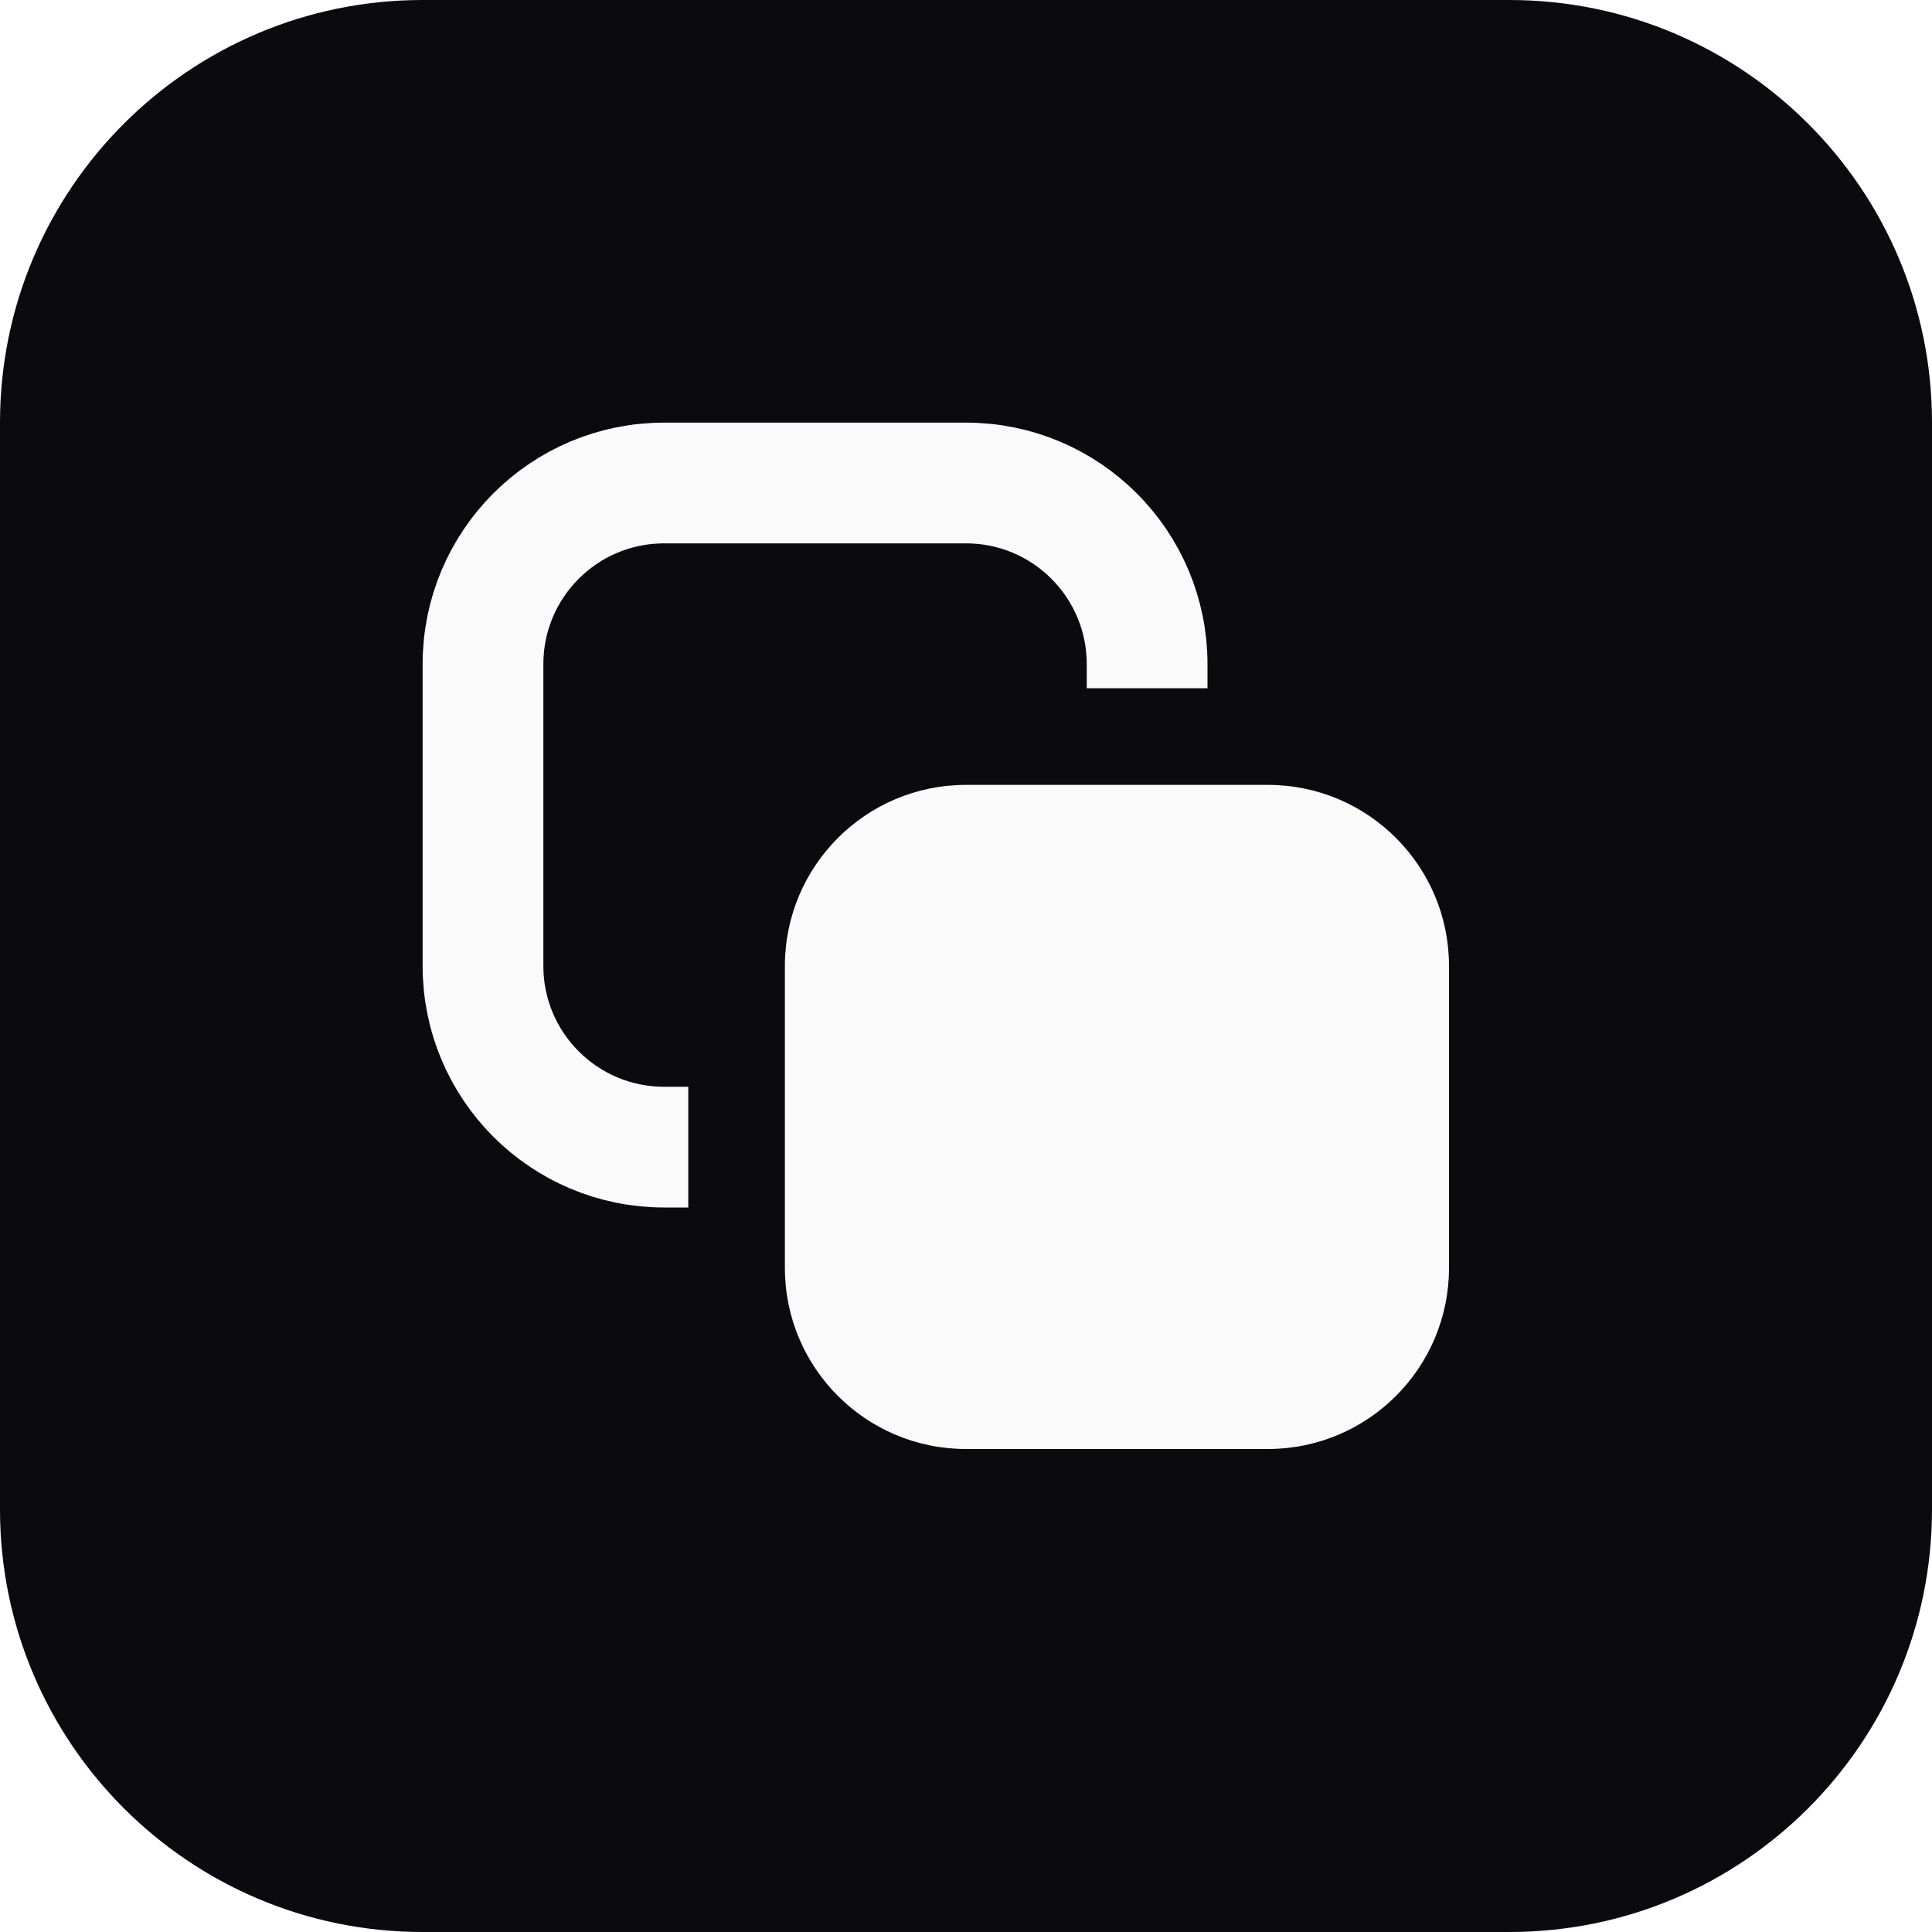
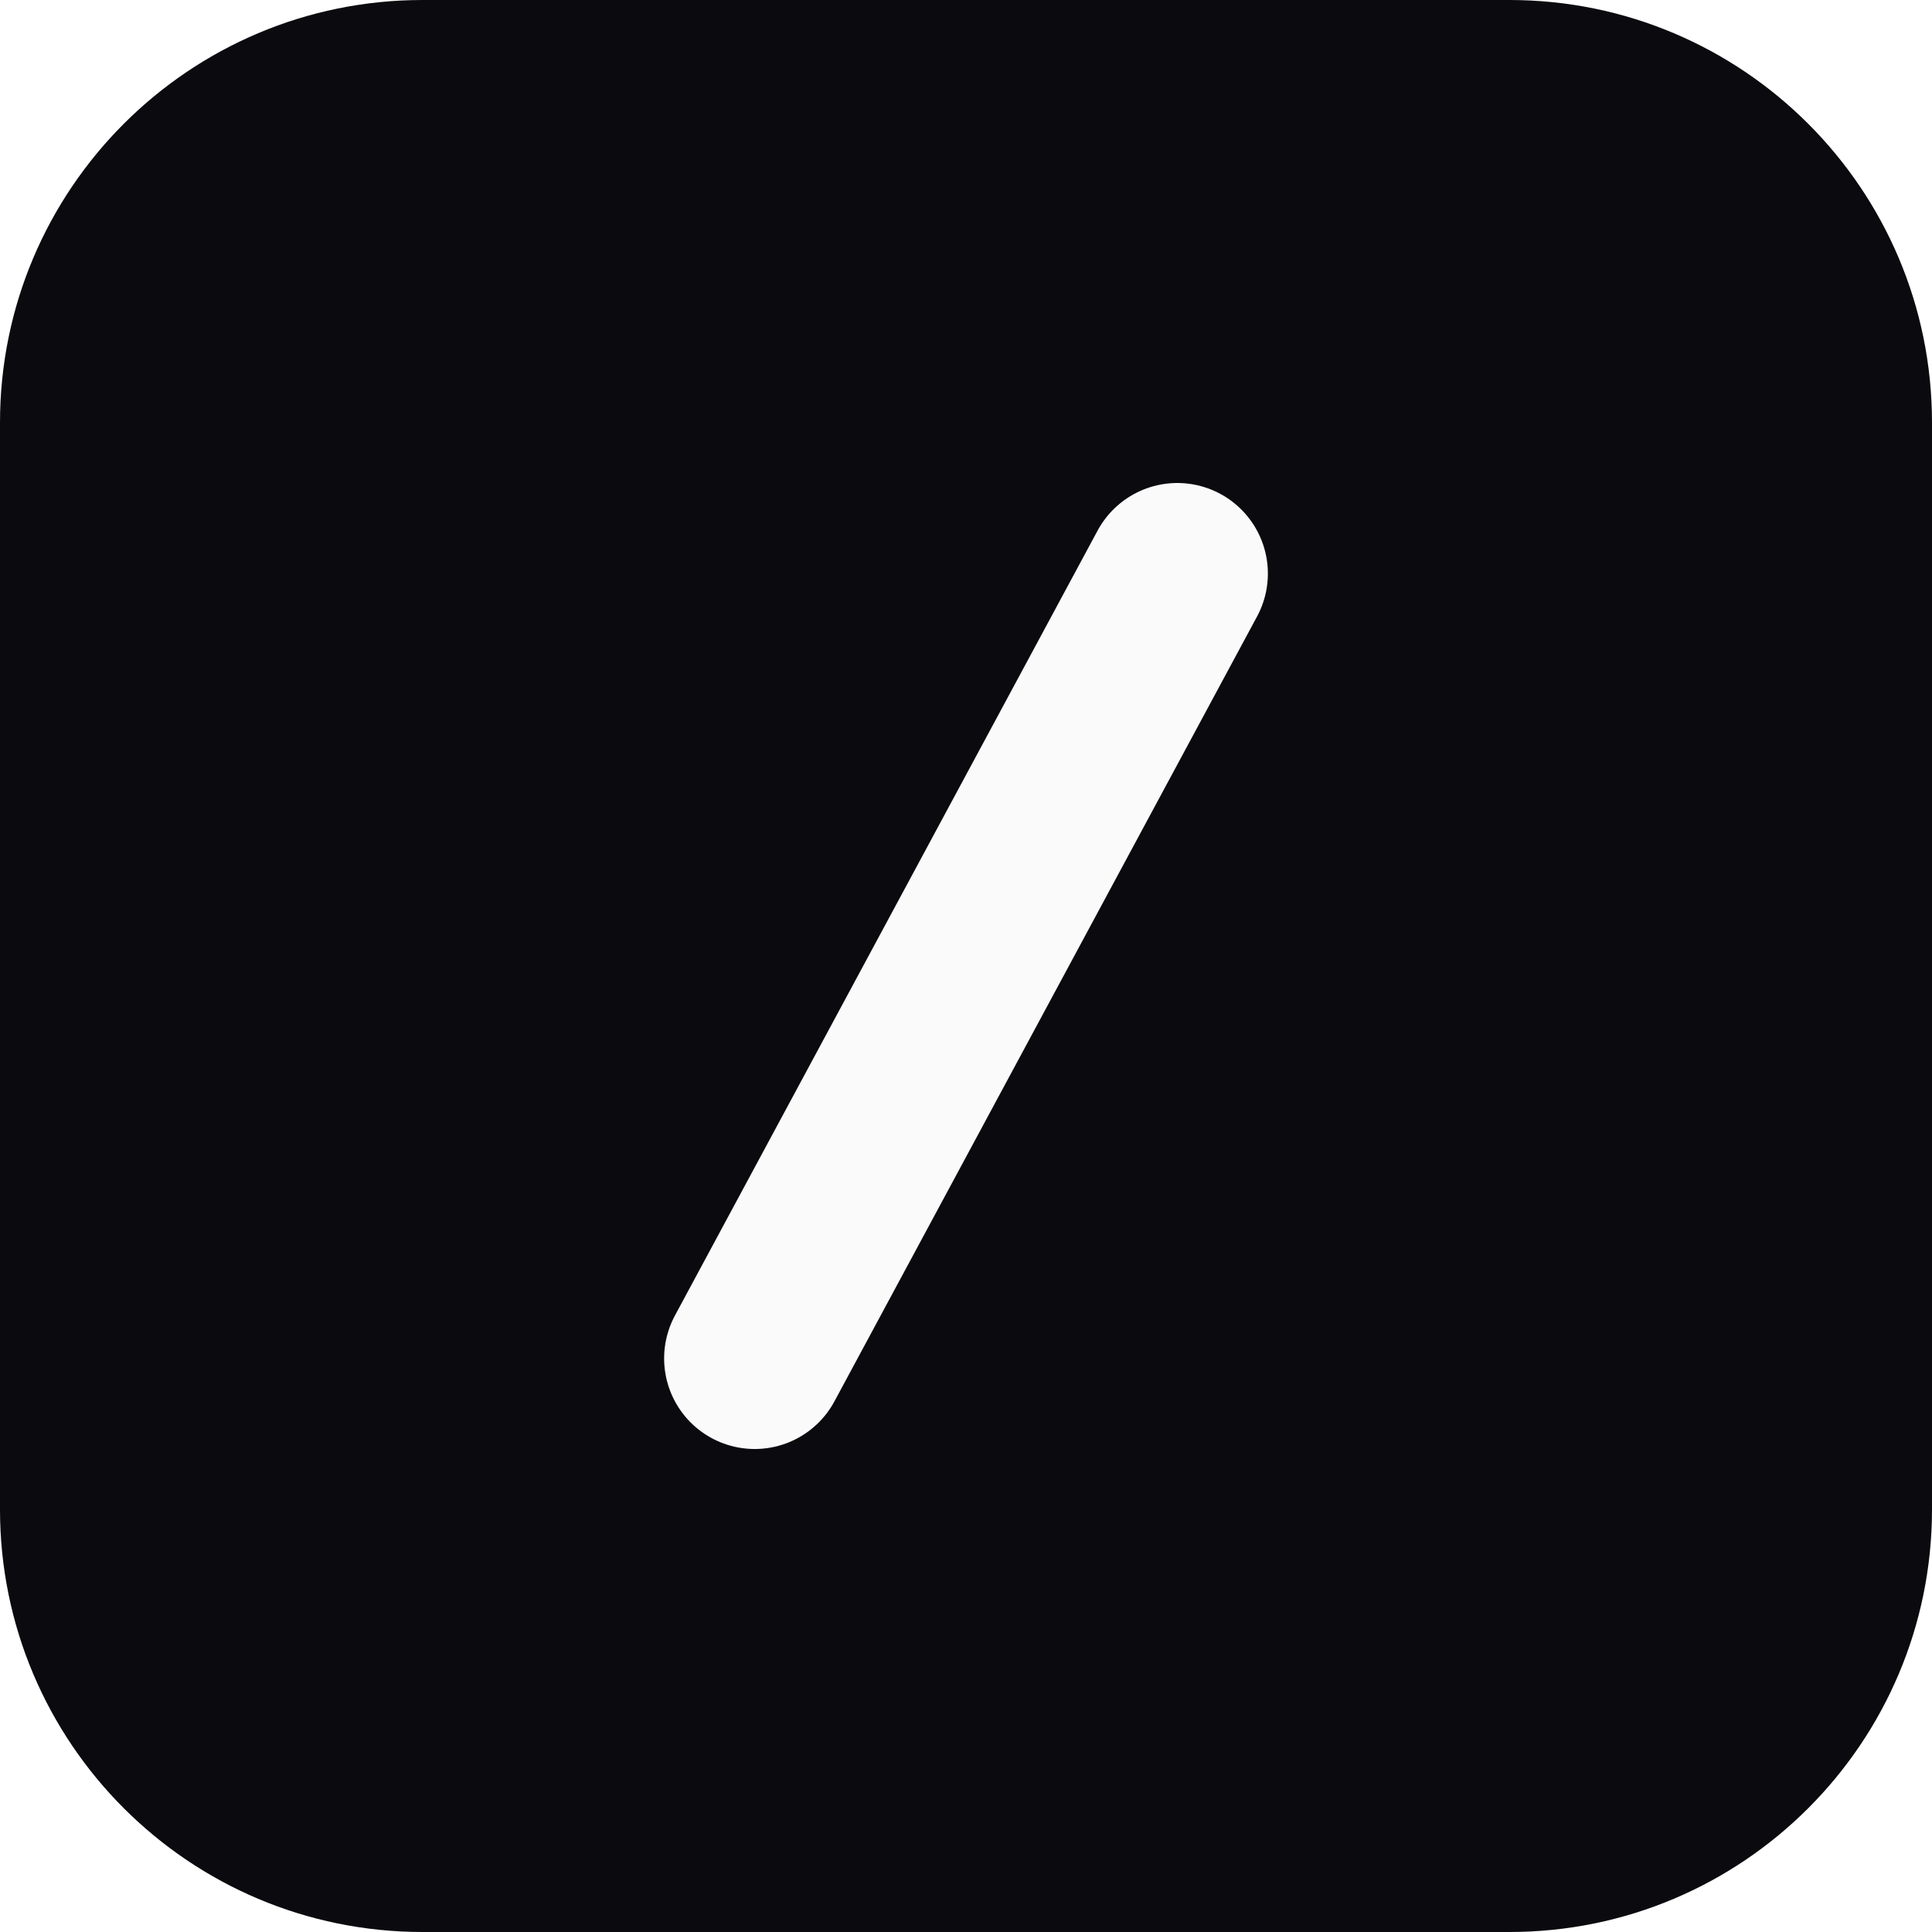
<svg xmlns="http://www.w3.org/2000/svg" viewBox="0 0 32 32" width="32" height="32">
  <style>
    .bg { fill: #0a0a0f }
-     .fg { fill: #fafafa }
-     .ln { stroke: #fafafa }
+     .fg { stroke: #fafafa }
    @media (prefers-color-scheme: dark) {
      .bg { fill: #fafafa }
-       .fg { fill: #0a0a0f }
-       .ln { stroke: #0a0a0f }
+       .fg { stroke: #0a0a0f }
    }
  </style>
  <rect class="bg" width="32" height="32" rx="7" />
-   <rect class="ln" x="8" y="8" width="11" height="11" rx="3" fill="none" stroke-width="2" />
-   <rect class="bg" x="11.4" y="11.4" width="13.6" height="13.6" rx="4" />
-   <rect class="fg" x="13" y="13" width="11" height="11" rx="3" />
+   <path class="fg" d="M19.5 9.5 L12.5 22.5" stroke-width="3" stroke-linecap="round" />
</svg>
